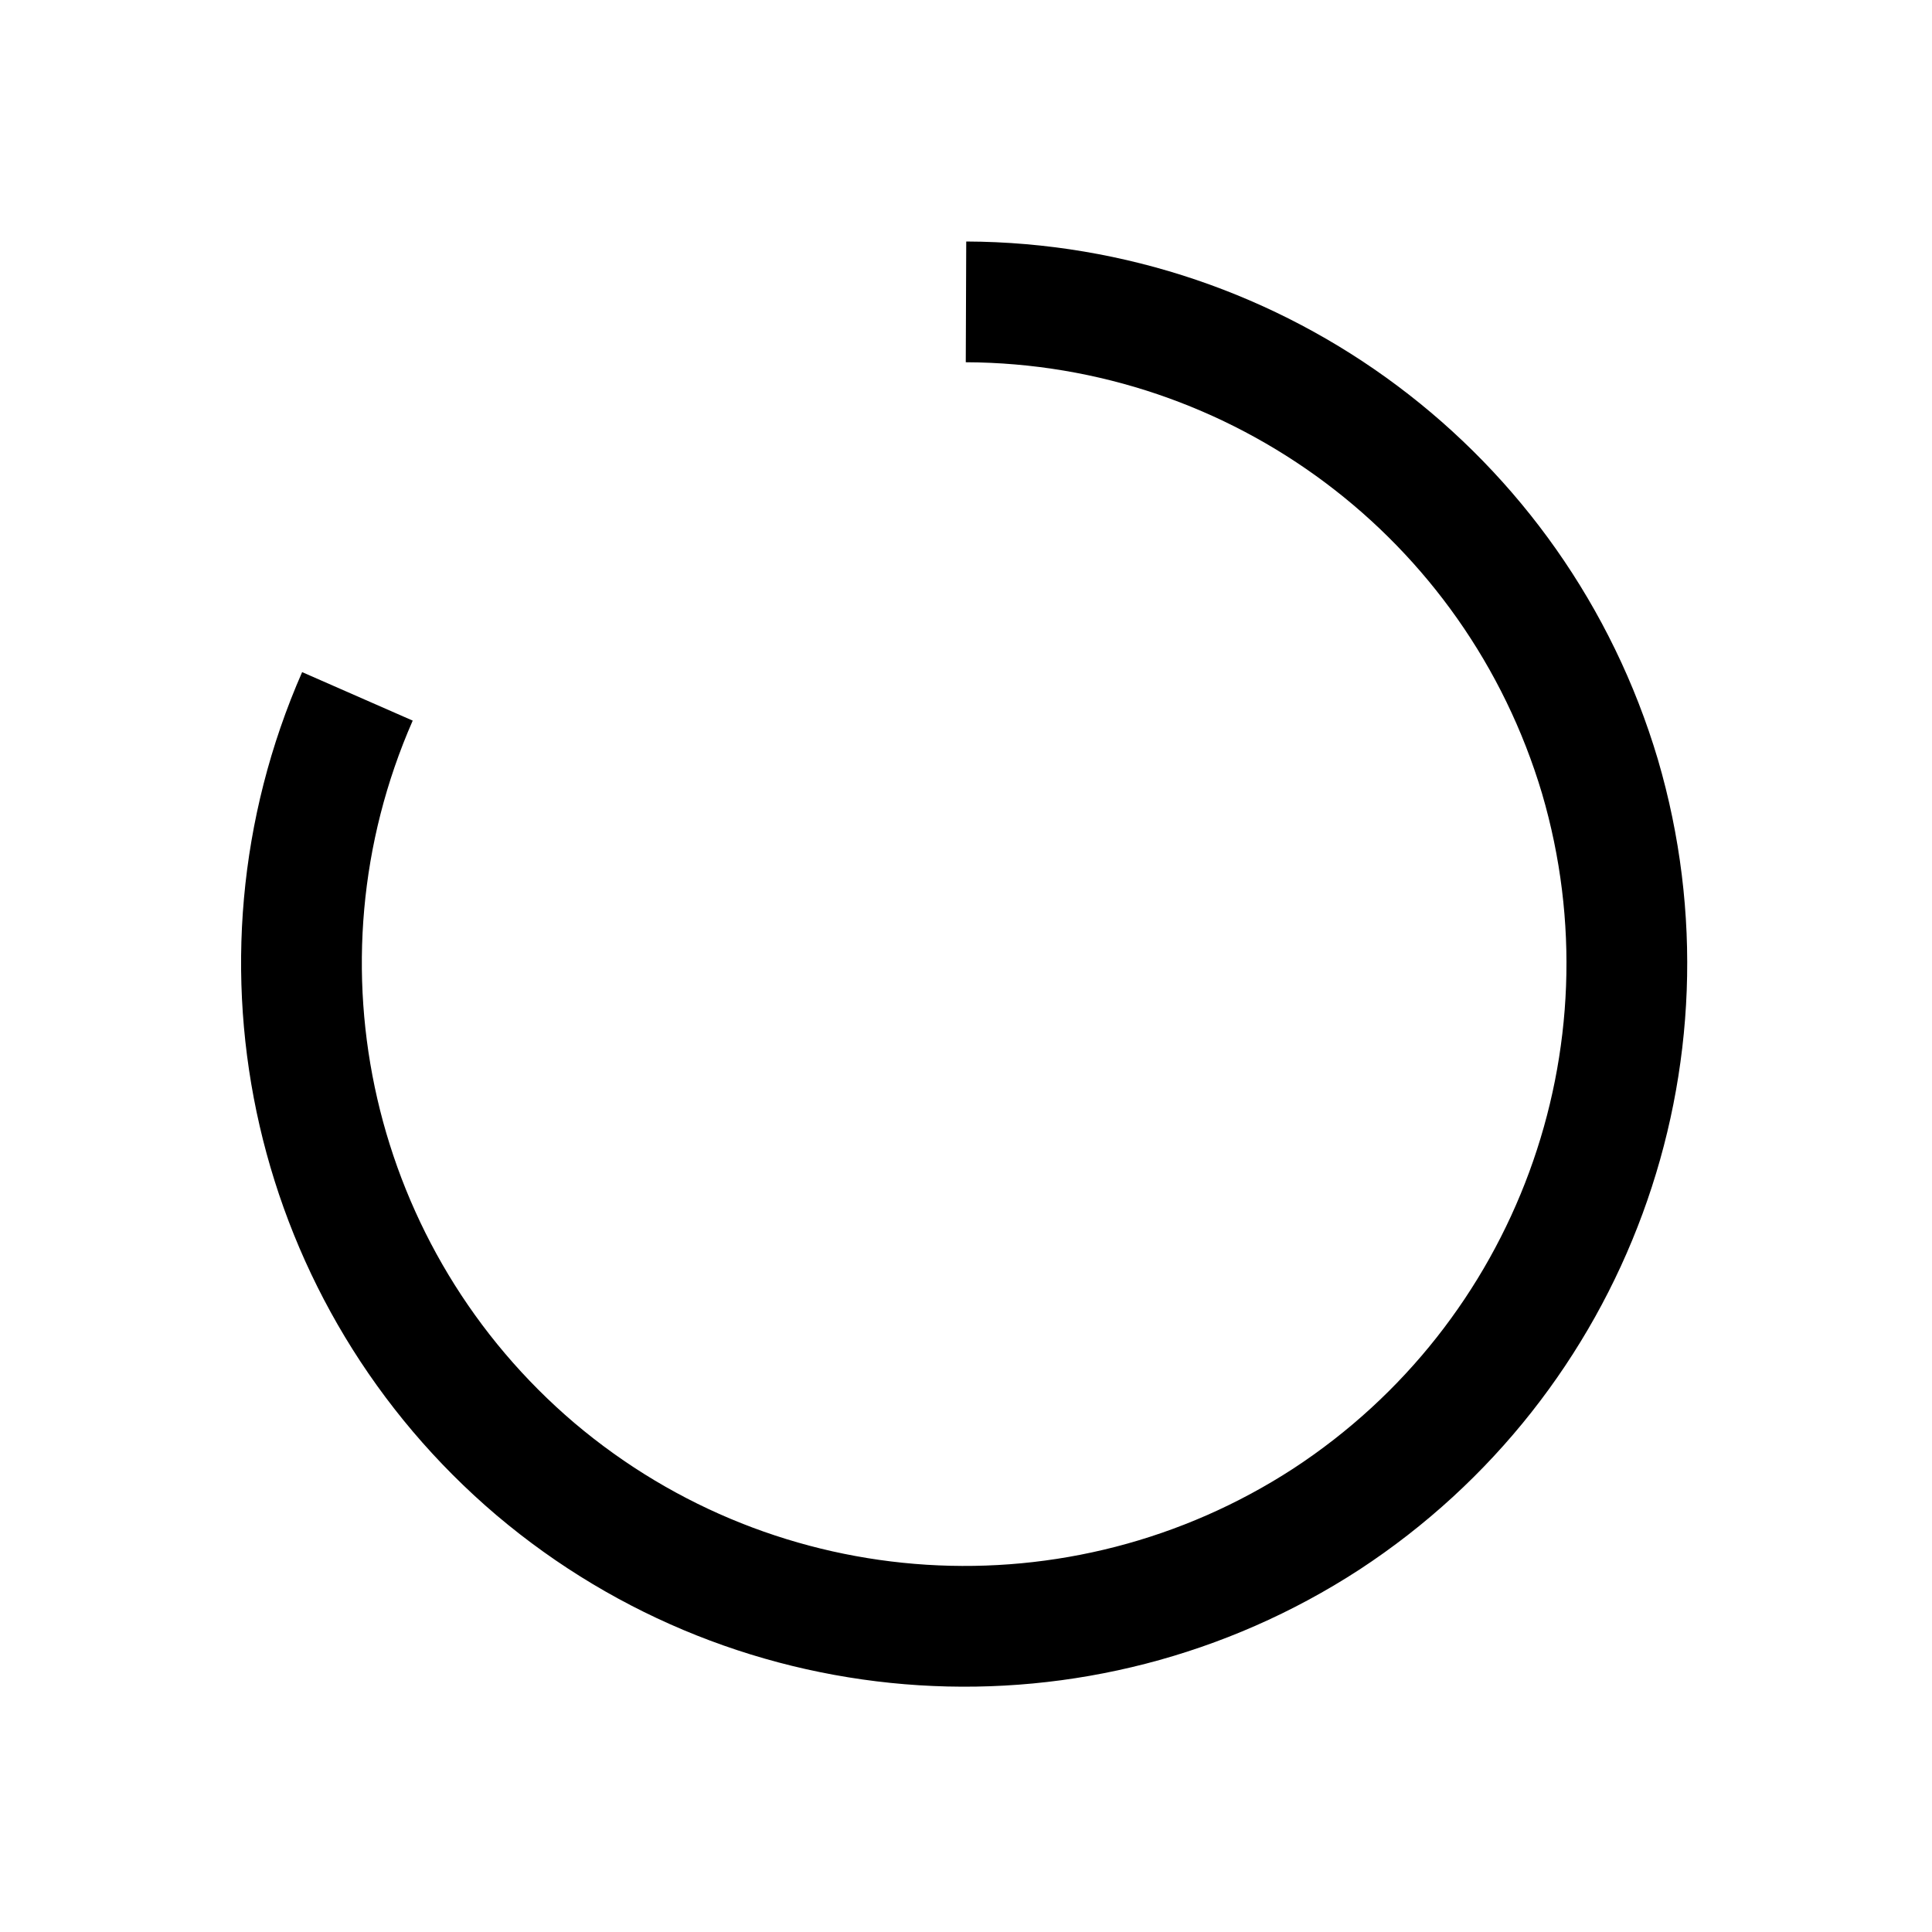
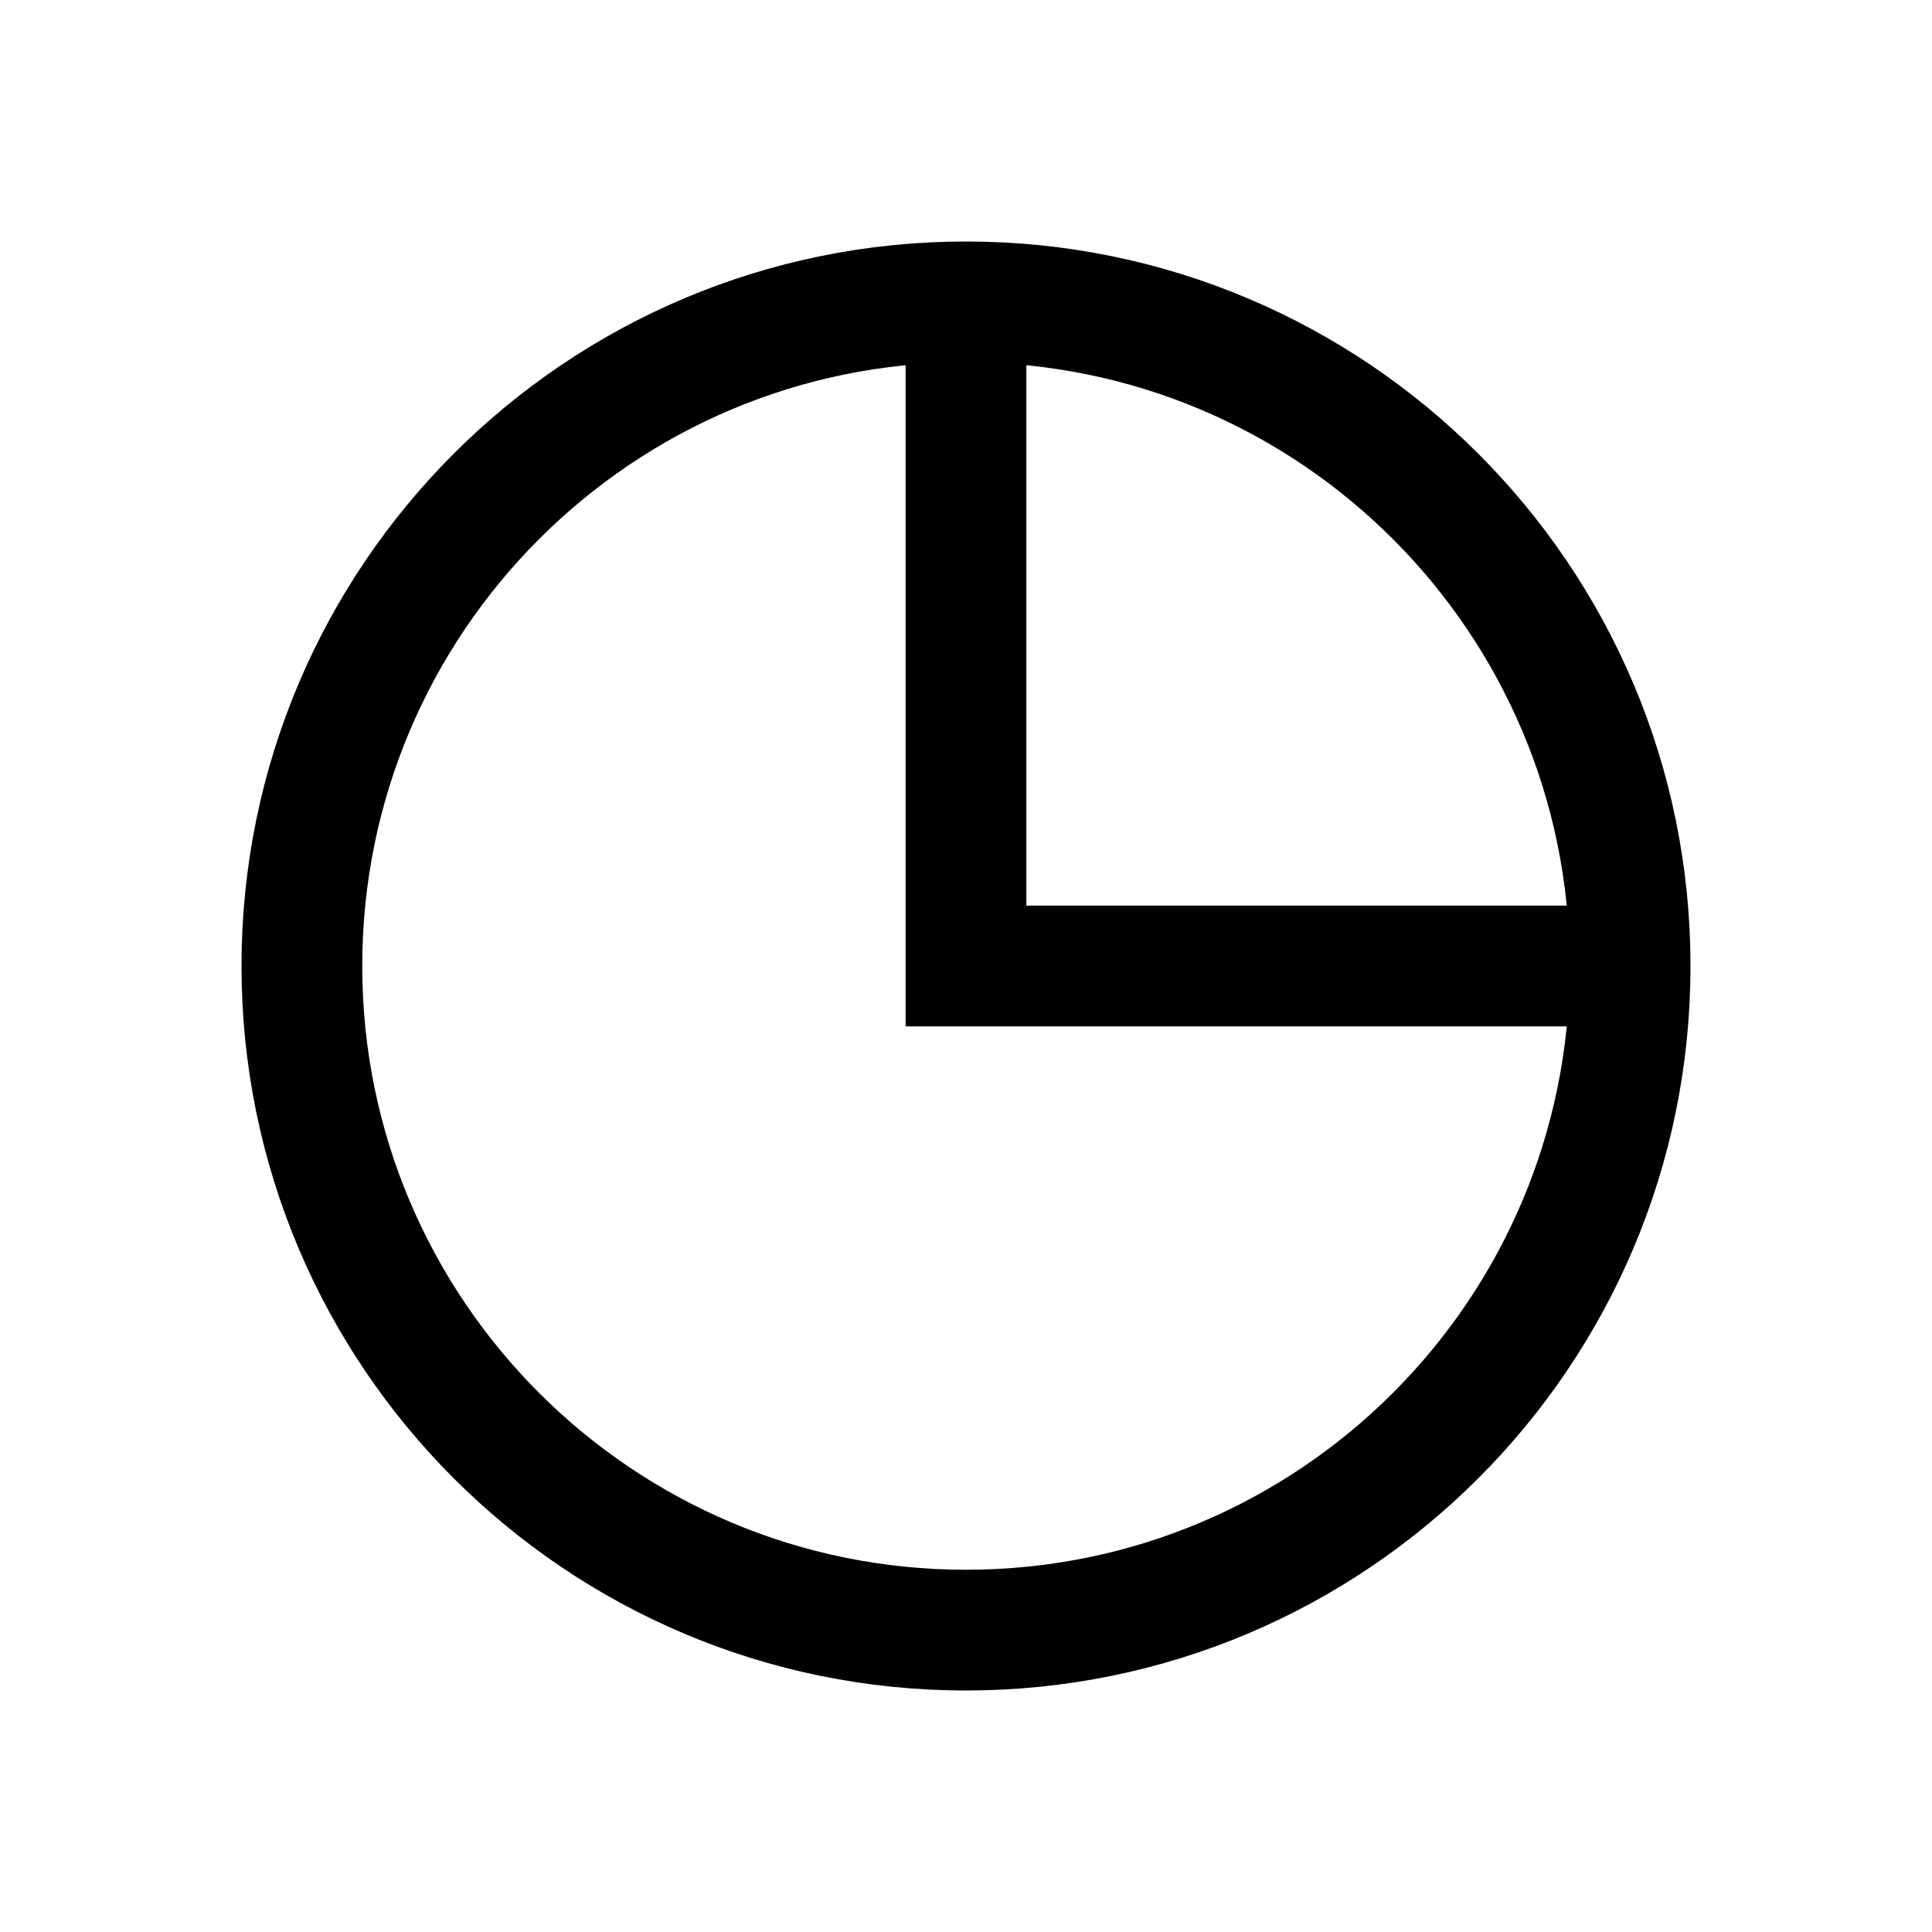
<svg xmlns="http://www.w3.org/2000/svg" version="1.1" viewBox="0 0 32 32">
-   <path d="m16 5a11 11 0 0 1 10.5 7.86 11 11 0 0 1-4.53 12.3 11 11 0 0 1-13.1-0.826 11 11 0 0 1-2.95-12.8" fill="none" stroke="#000000" stroke-width="2" />
+   <circle cx="16" cy="16" r="11" fill="none" stroke="#000000" stroke-width="2" />
+   <path d="m16 5v11h11" fill="none" stroke="#000000" stroke-width="2" />
</svg>
